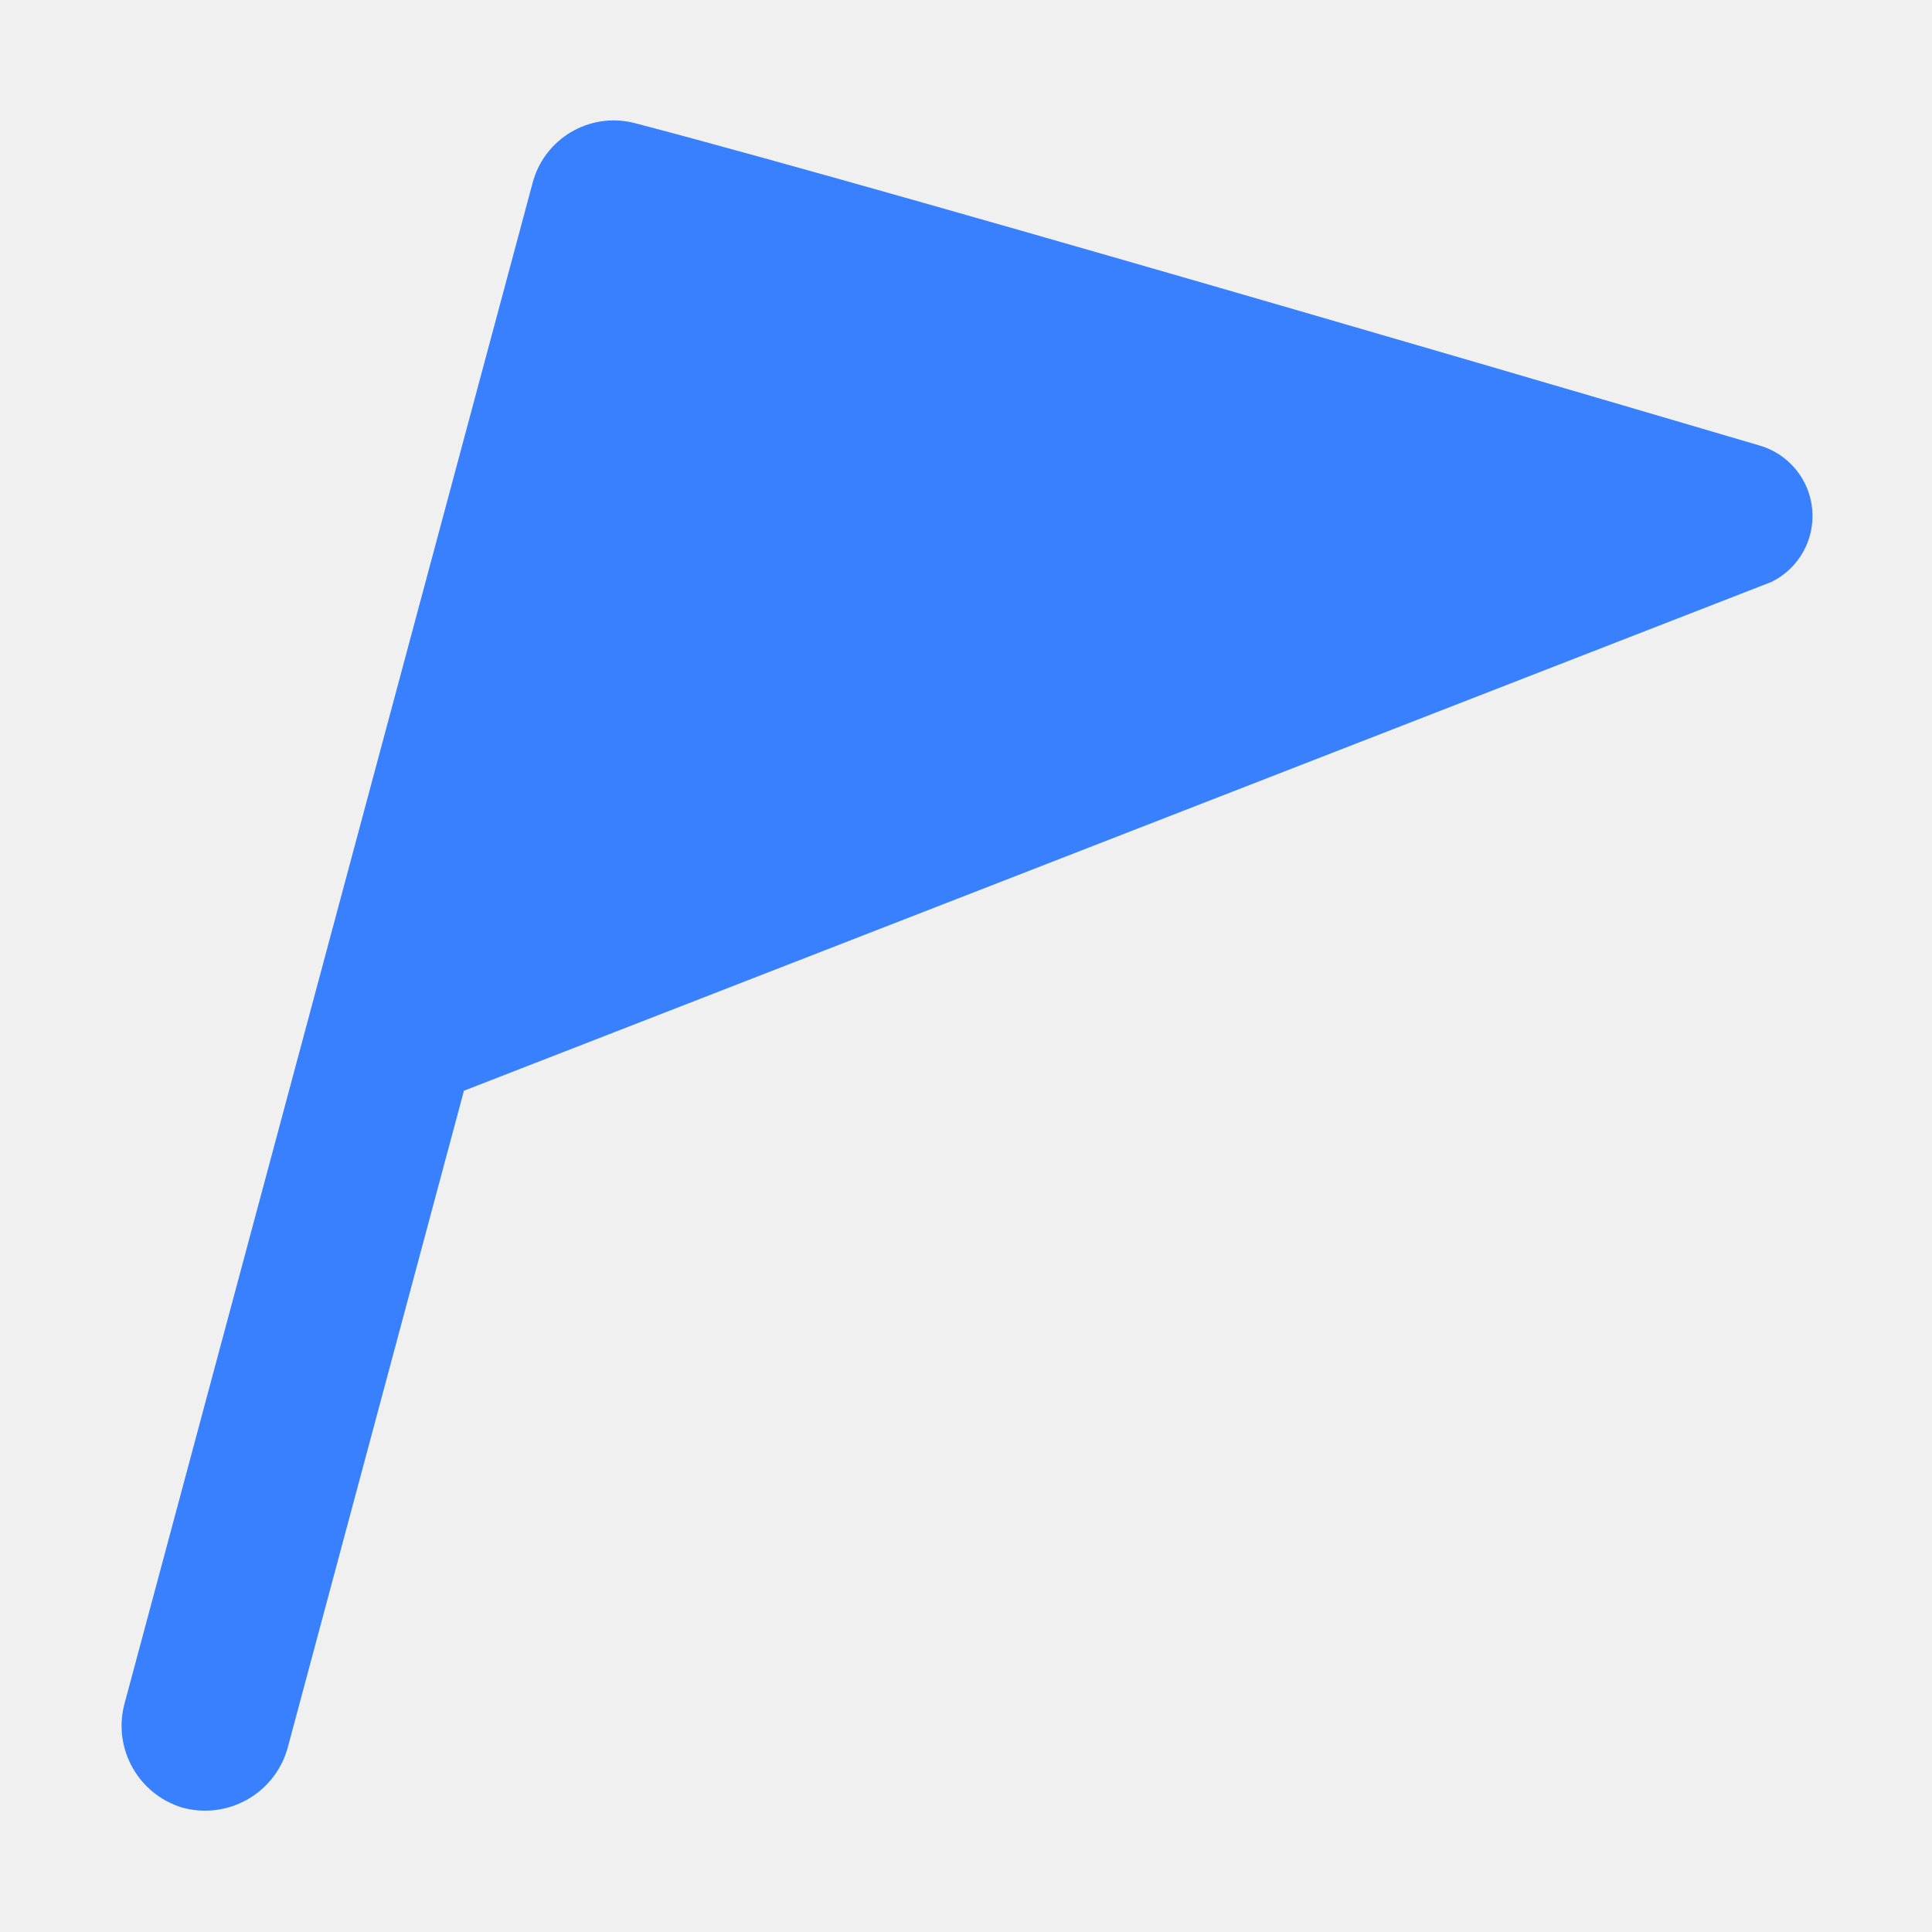
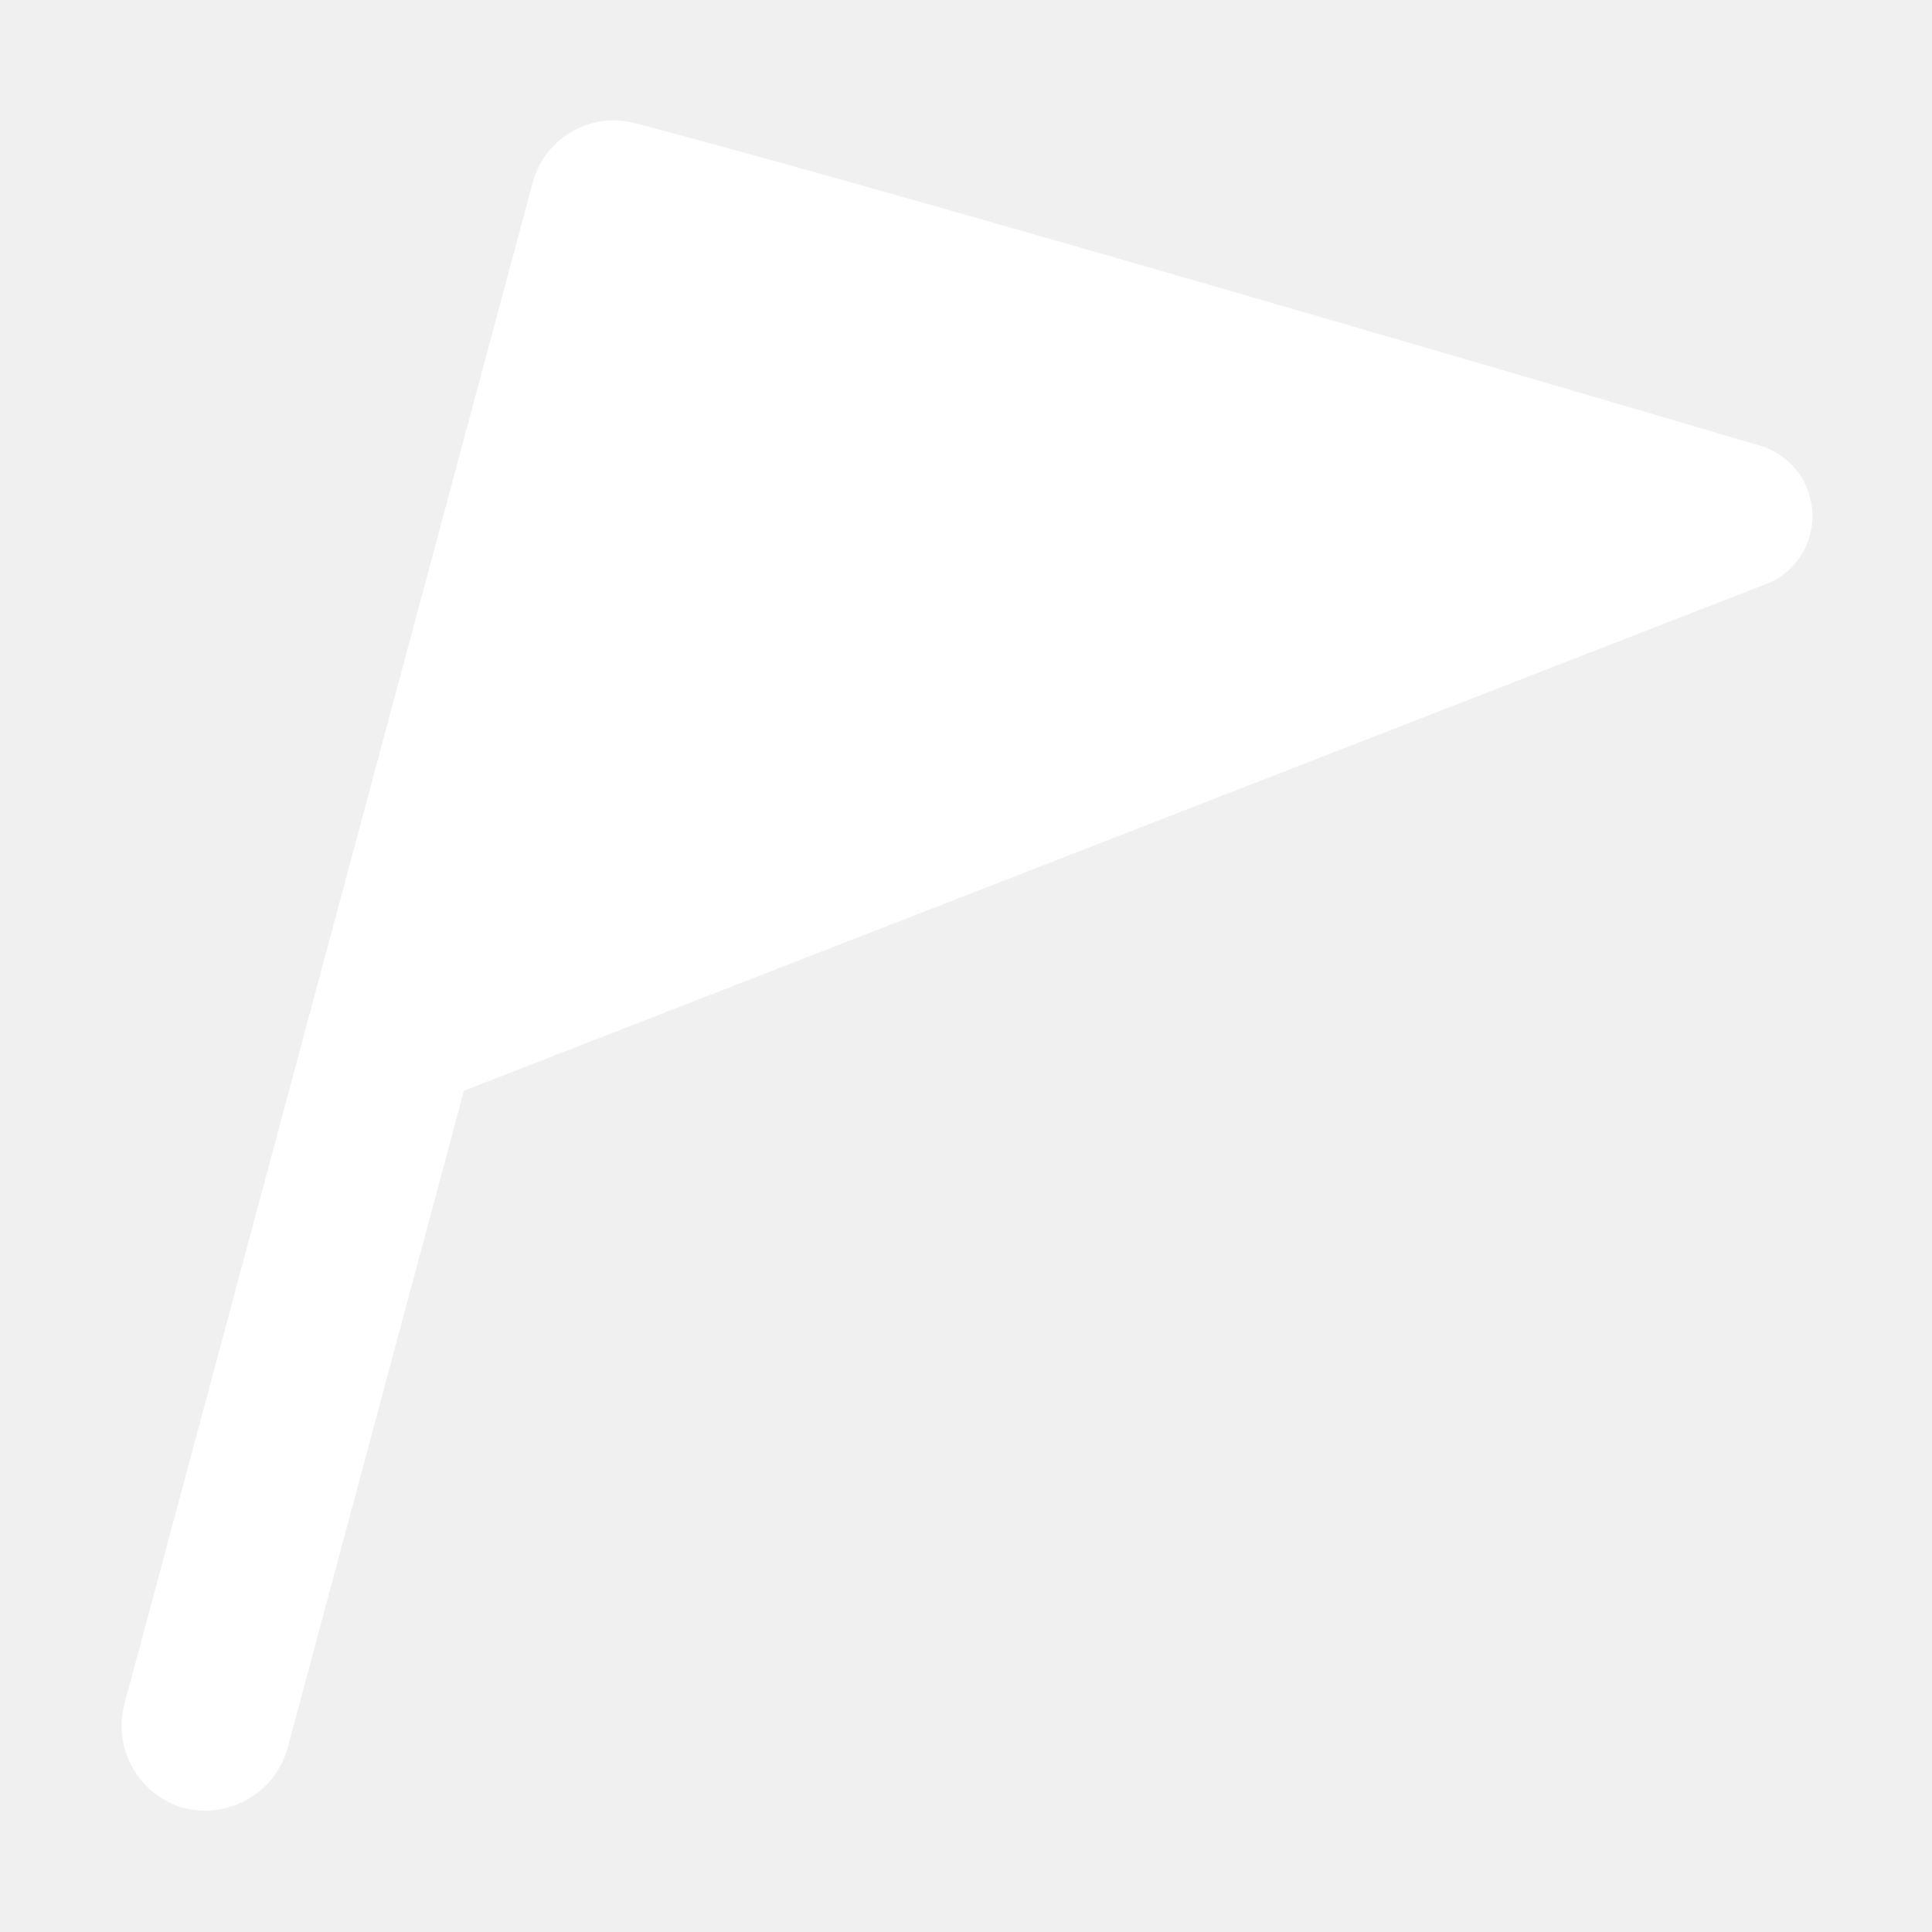
- <svg xmlns="http://www.w3.org/2000/svg" style="enable-background:new 0 0 16 16" xml:space="preserve" width="16" height="16" fill="#3880fe" class="qi-2001" viewBox="0 0 16 16">
+ <svg xmlns="http://www.w3.org/2000/svg" style="enable-background:new 0 0 16 16" xml:space="preserve" width="16" height="16" fill="#ffffff" class="qi-2001" viewBox="0 0 16 16">
  <path d="M14.57 3.689s-6.977-2.06-9.323-2.672a.695.695 0 0 0-.836.497L1.028 14.121a.708.708 0 0 0 .476.847.71.71 0 0 0 .876-.485l1.462-5.45 10.829-4.214a.608.608 0 0 0-.101-1.13z" />
</svg>
